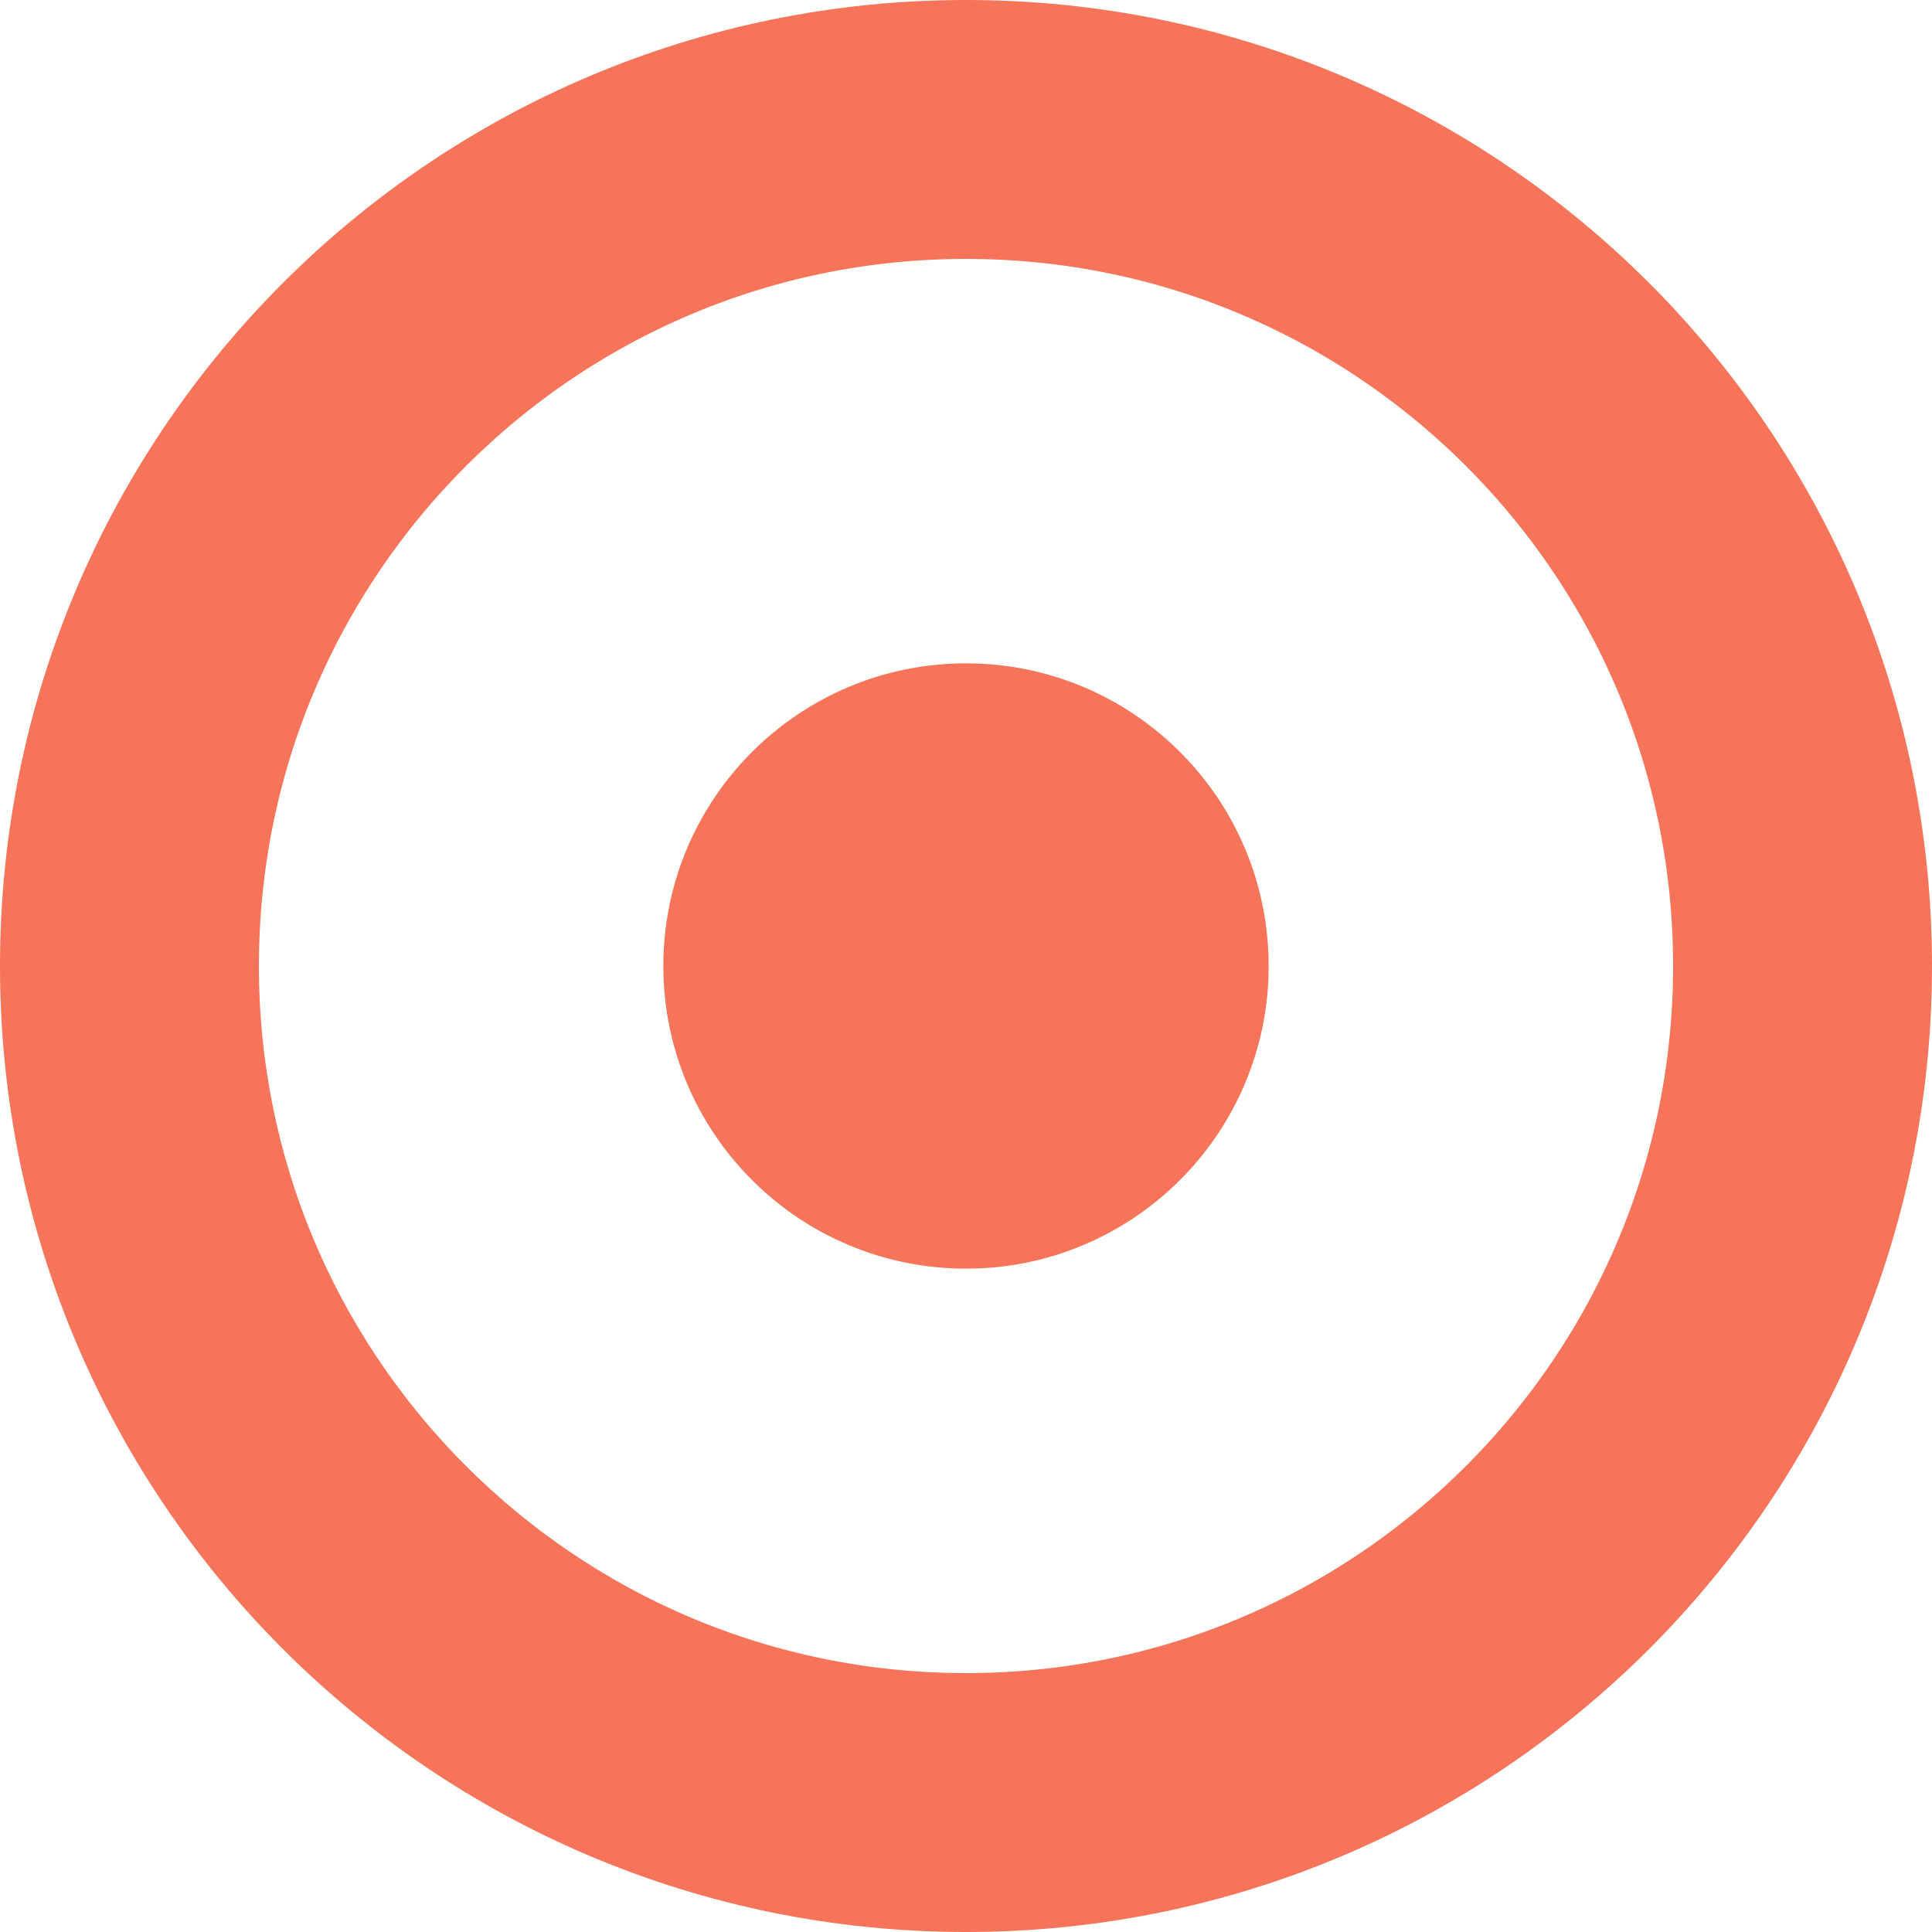
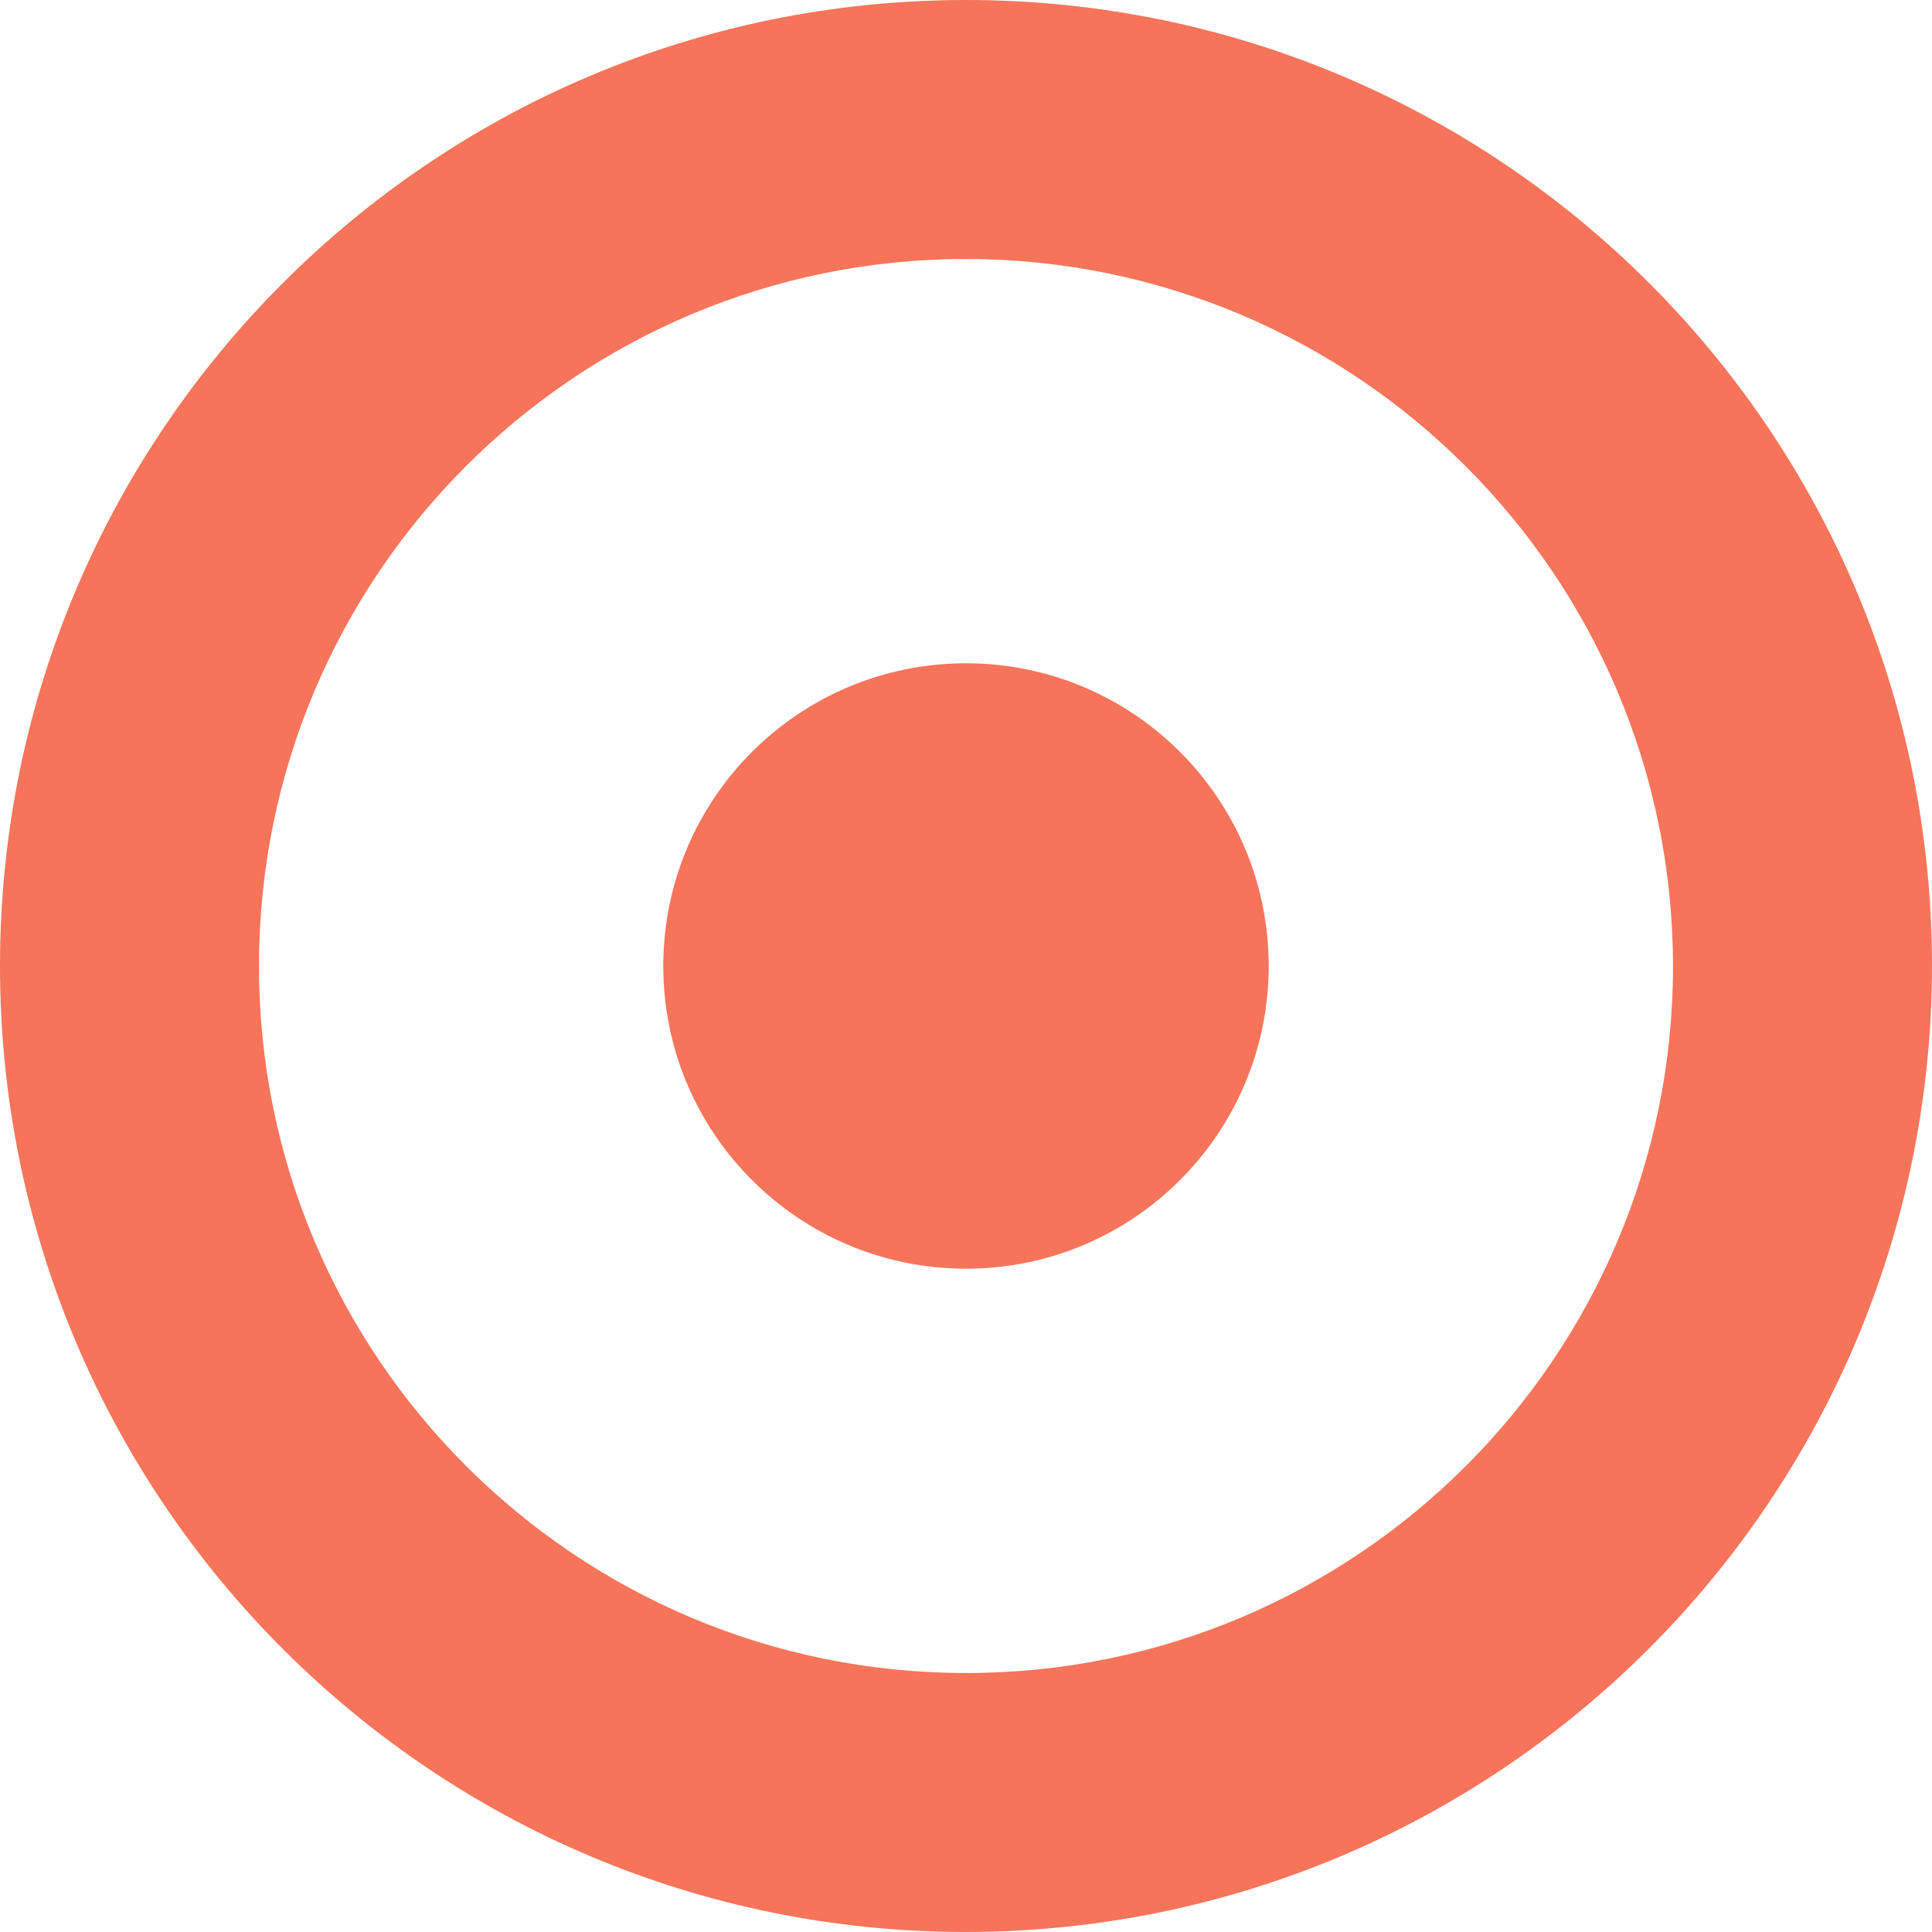
- <svg xmlns="http://www.w3.org/2000/svg" viewBox="0 0 141.78 141.78">
+ <svg xmlns="http://www.w3.org/2000/svg" viewBox="0 0 75.12 75.12">
  <defs>
-     <style>.cls-1{fill:#f5745a;}.cls-2{fill:none;stroke:#f5745a;stroke-miterlimit:10;stroke-width:19px;}</style>
+     <style>.cls-1{fill:#f5745a;}</style>
  </defs>
  <g id="Layer_2" data-name="Layer 2">
    <g id="Layer_1-2" data-name="Layer 1">
-       <circle class="cls-1" cx="70.89" cy="70.89" r="22.21" />
-       <circle class="cls-2" cx="70.89" cy="70.89" r="61.39" />
+       <g id="Layer_2-2" data-name="Layer 2">
+         <g id="Layer_1-2-2" data-name="Layer 1-2">
+           <circle class="cls-1" cx="37.56" cy="37.56" r="11.77" />
+           <path class="cls-1" d="M37.56,75.12A37.56,37.56,0,1,1,75.12,37.56,37.6,37.6,0,0,1,37.56,75.12Zm0-65.05A27.49,27.49,0,1,0,65.05,37.56,27.52,27.52,0,0,0,37.56,10.07Z" />
+         </g>
+       </g>
    </g>
  </g>
</svg>
